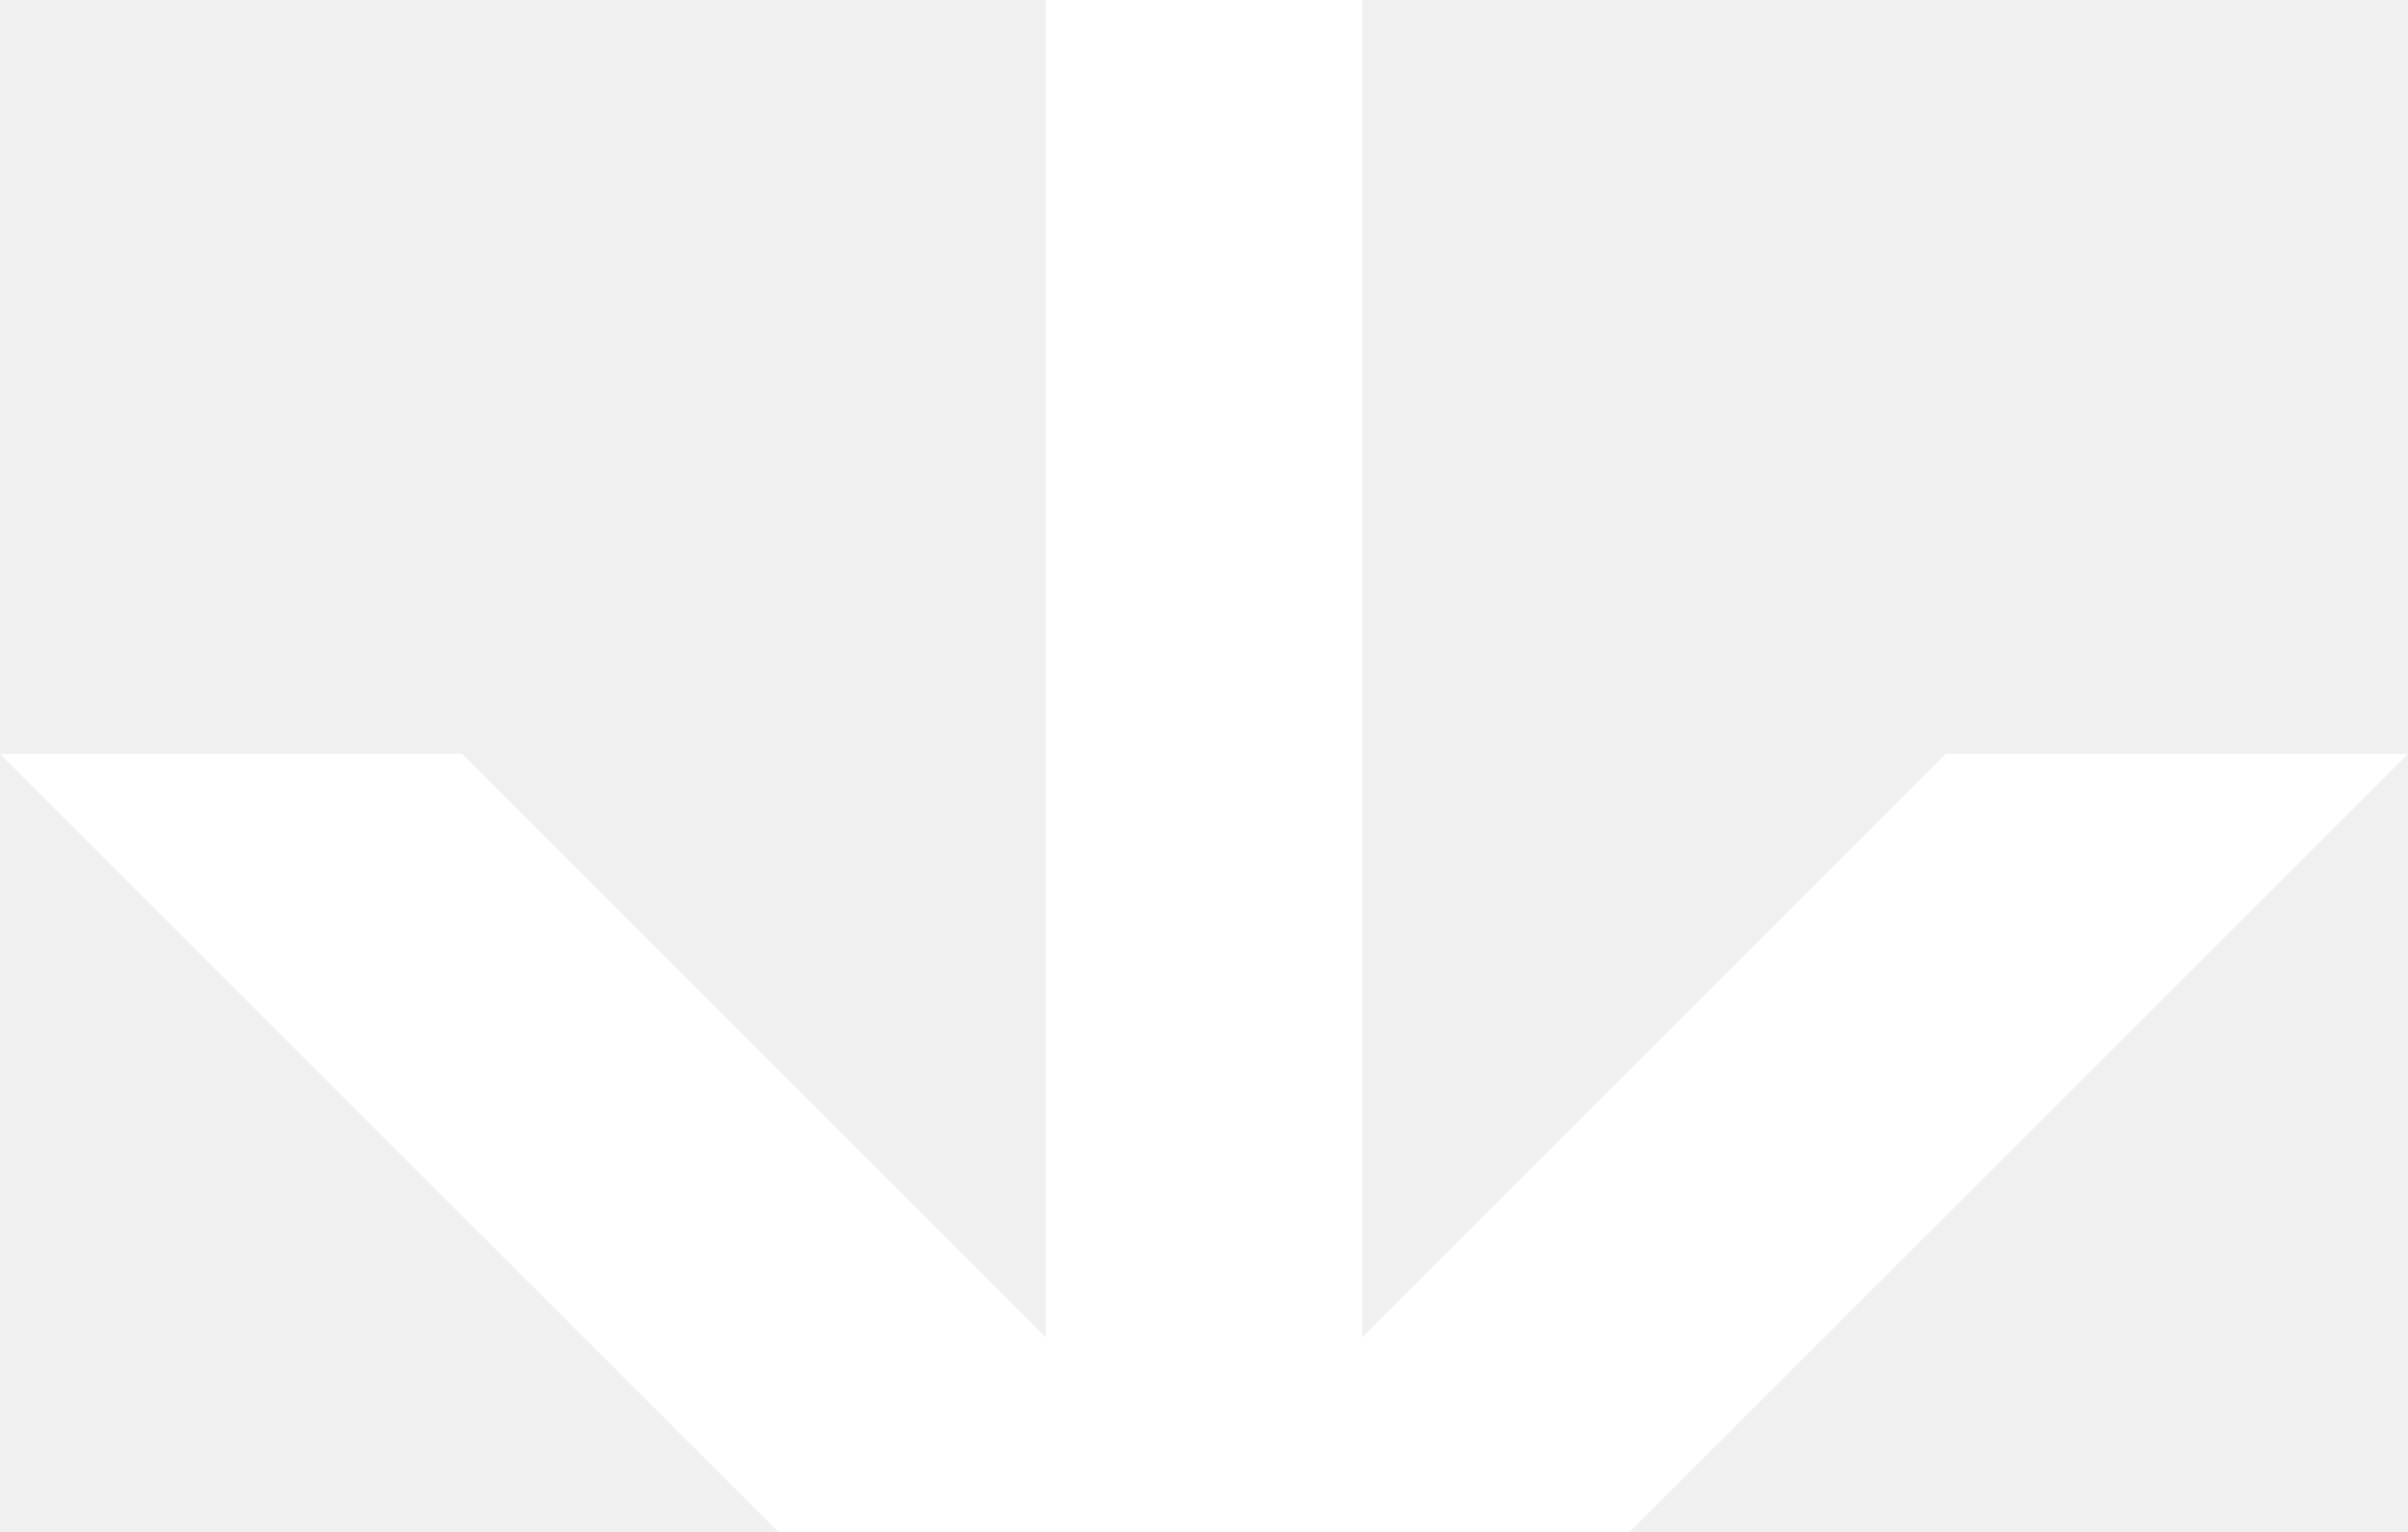
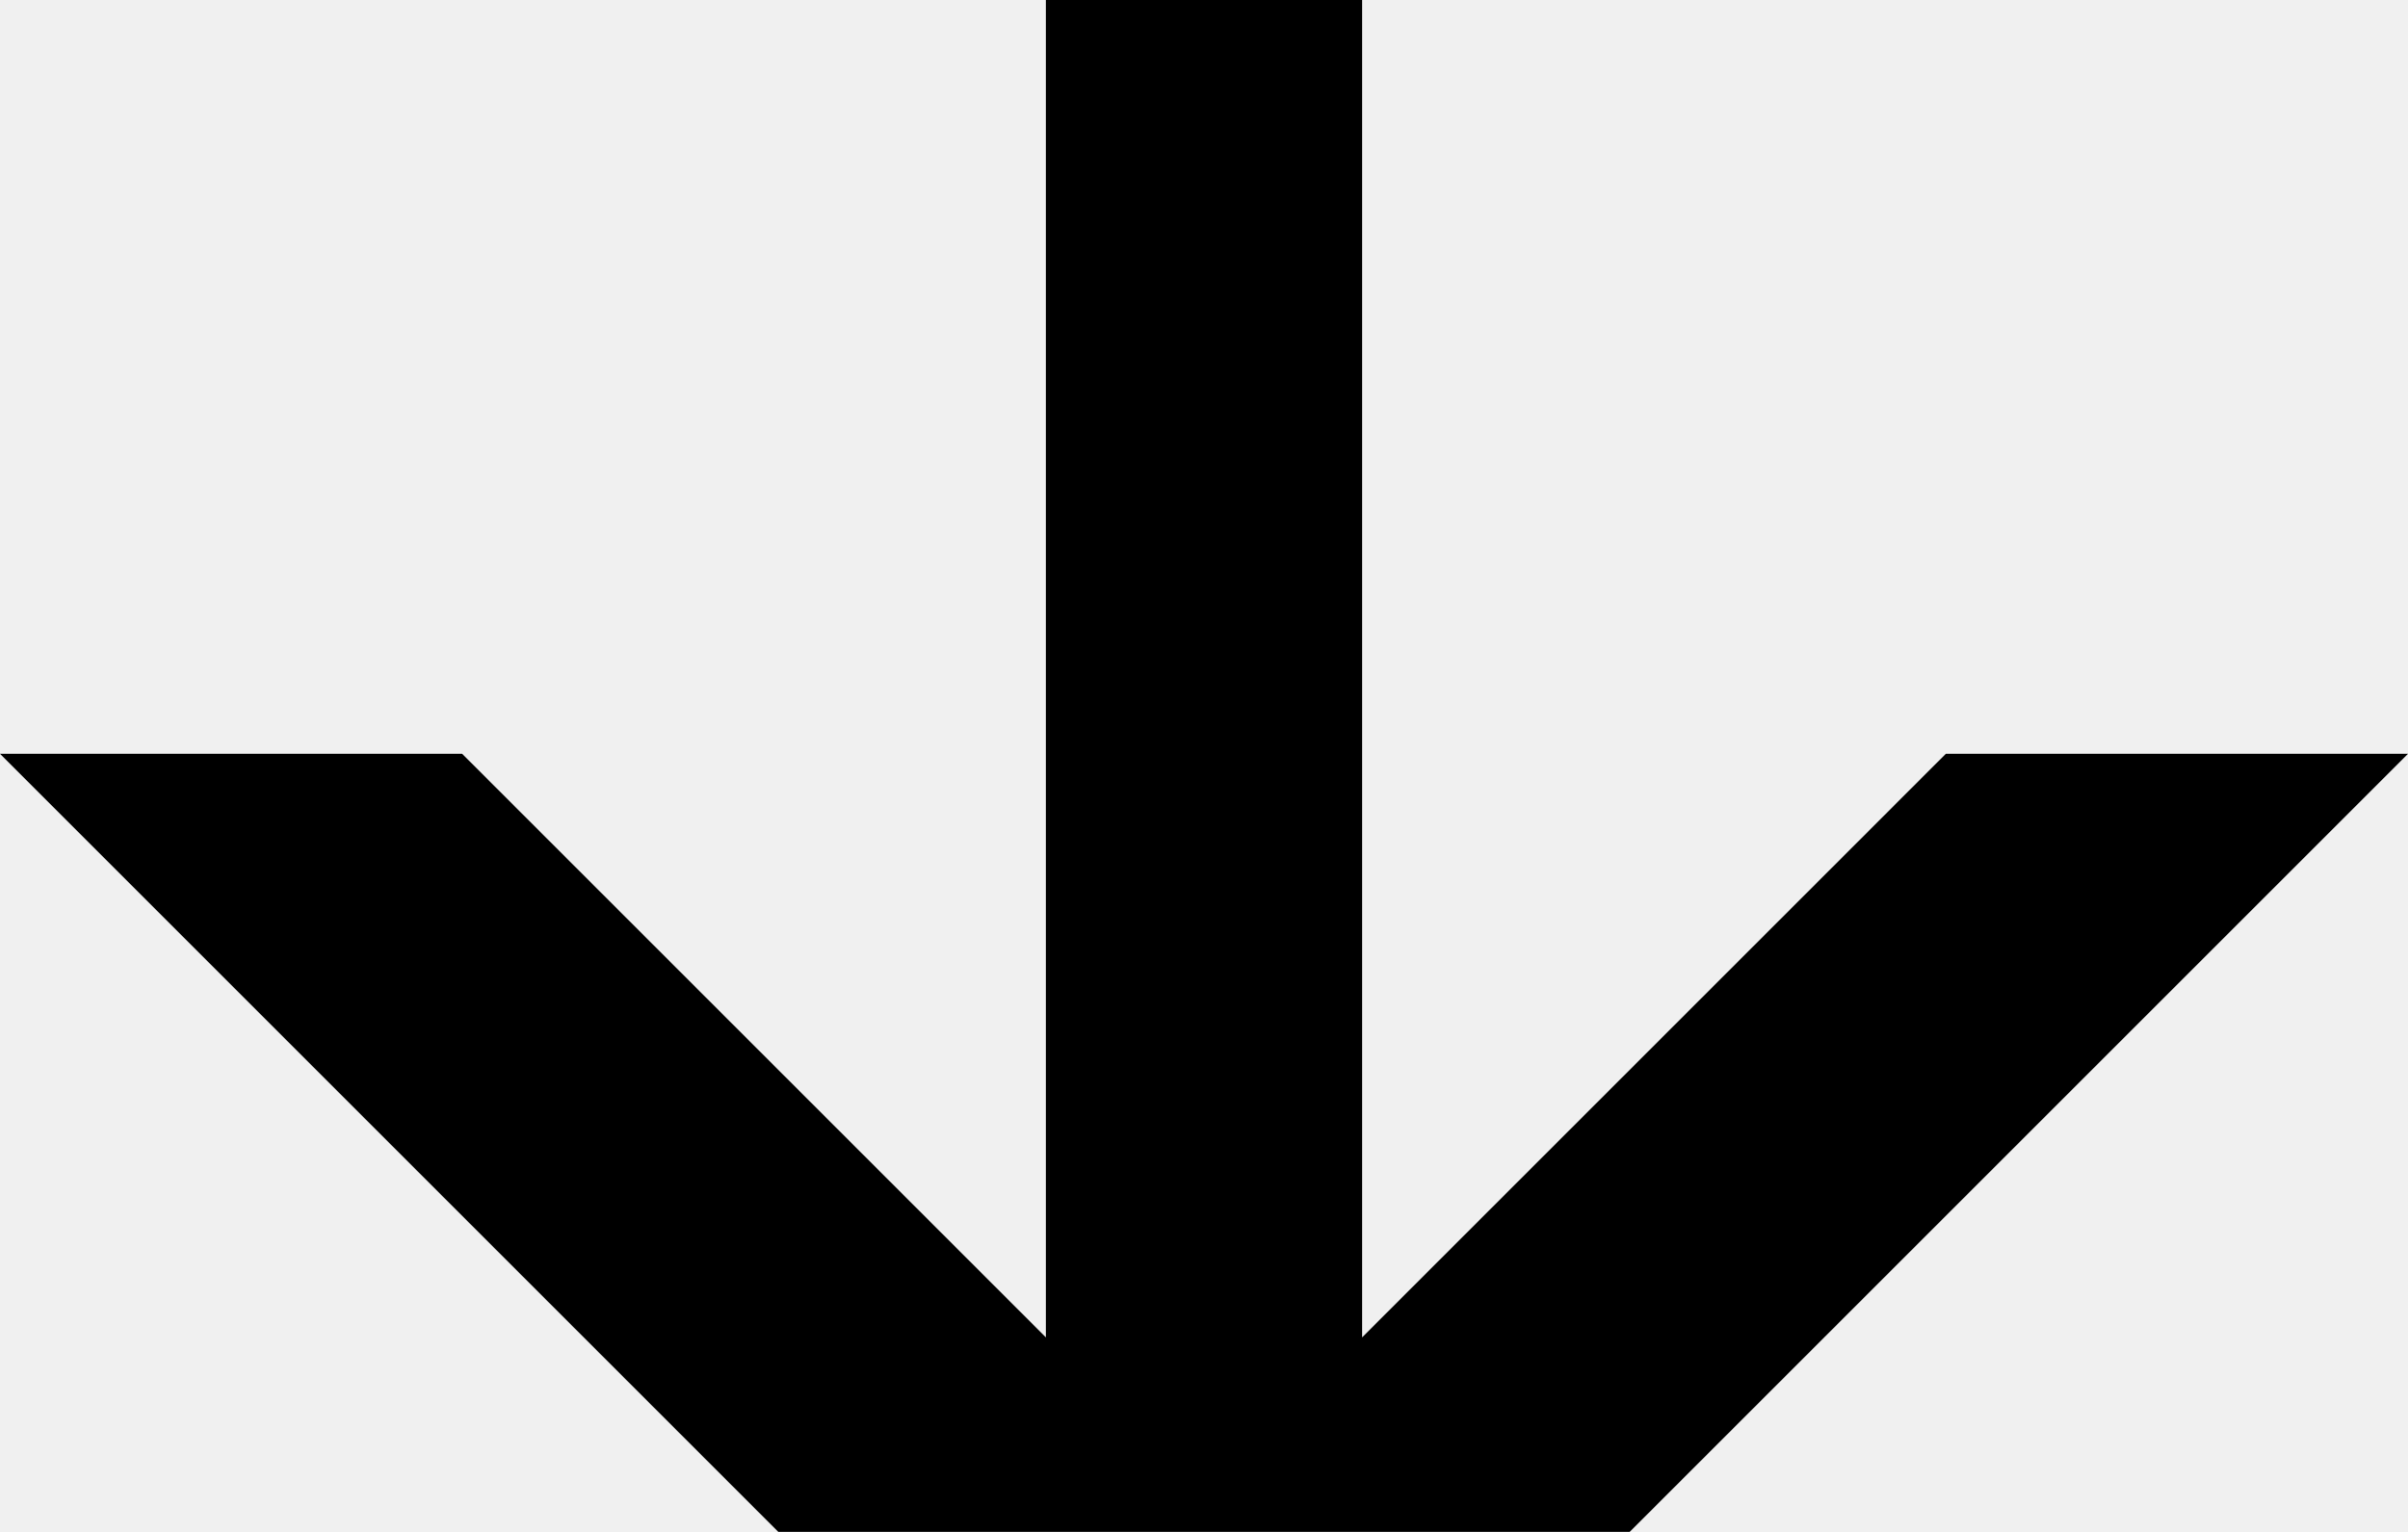
<svg xmlns="http://www.w3.org/2000/svg" width="235.716" height="150">
  <g transform="translate(-290.7134,-692.3628)">
-     <path d="     M 393.094,692.363     L 393.094,823.315     L 335.953,766.172     L 290.713,766.172     L 366.904,842.362     L 404.998,842.362     L 412.144,842.362     L 424.048,842.362     L 450.238,842.362     L 526.429,766.172     L 481.189,766.172     L 424.048,823.315     L 424.048,692.363     L 393.094,692.363 z    " style="     fill: #ffffff;     fill-opacity: 1;     stroke: none;     stroke-width: 6;     stroke-linecap: butt;     stroke-linejoin: round;     stroke-miterlimit: 4;     stroke-dashoffset: 3.6;     stroke-opacity: 1;    " />
+     <path d="     M 393.094,692.363     L 393.094,823.315     L 335.953,766.172     L 290.713,766.172     L 366.904,842.362     L 404.998,842.362     L 412.144,842.362     L 424.048,842.362     L 450.238,842.362     L 526.429,766.172     L 481.189,766.172     L 424.048,823.315     L 424.048,692.363     L 393.094,692.363 z    " />
  </g>
</svg>
